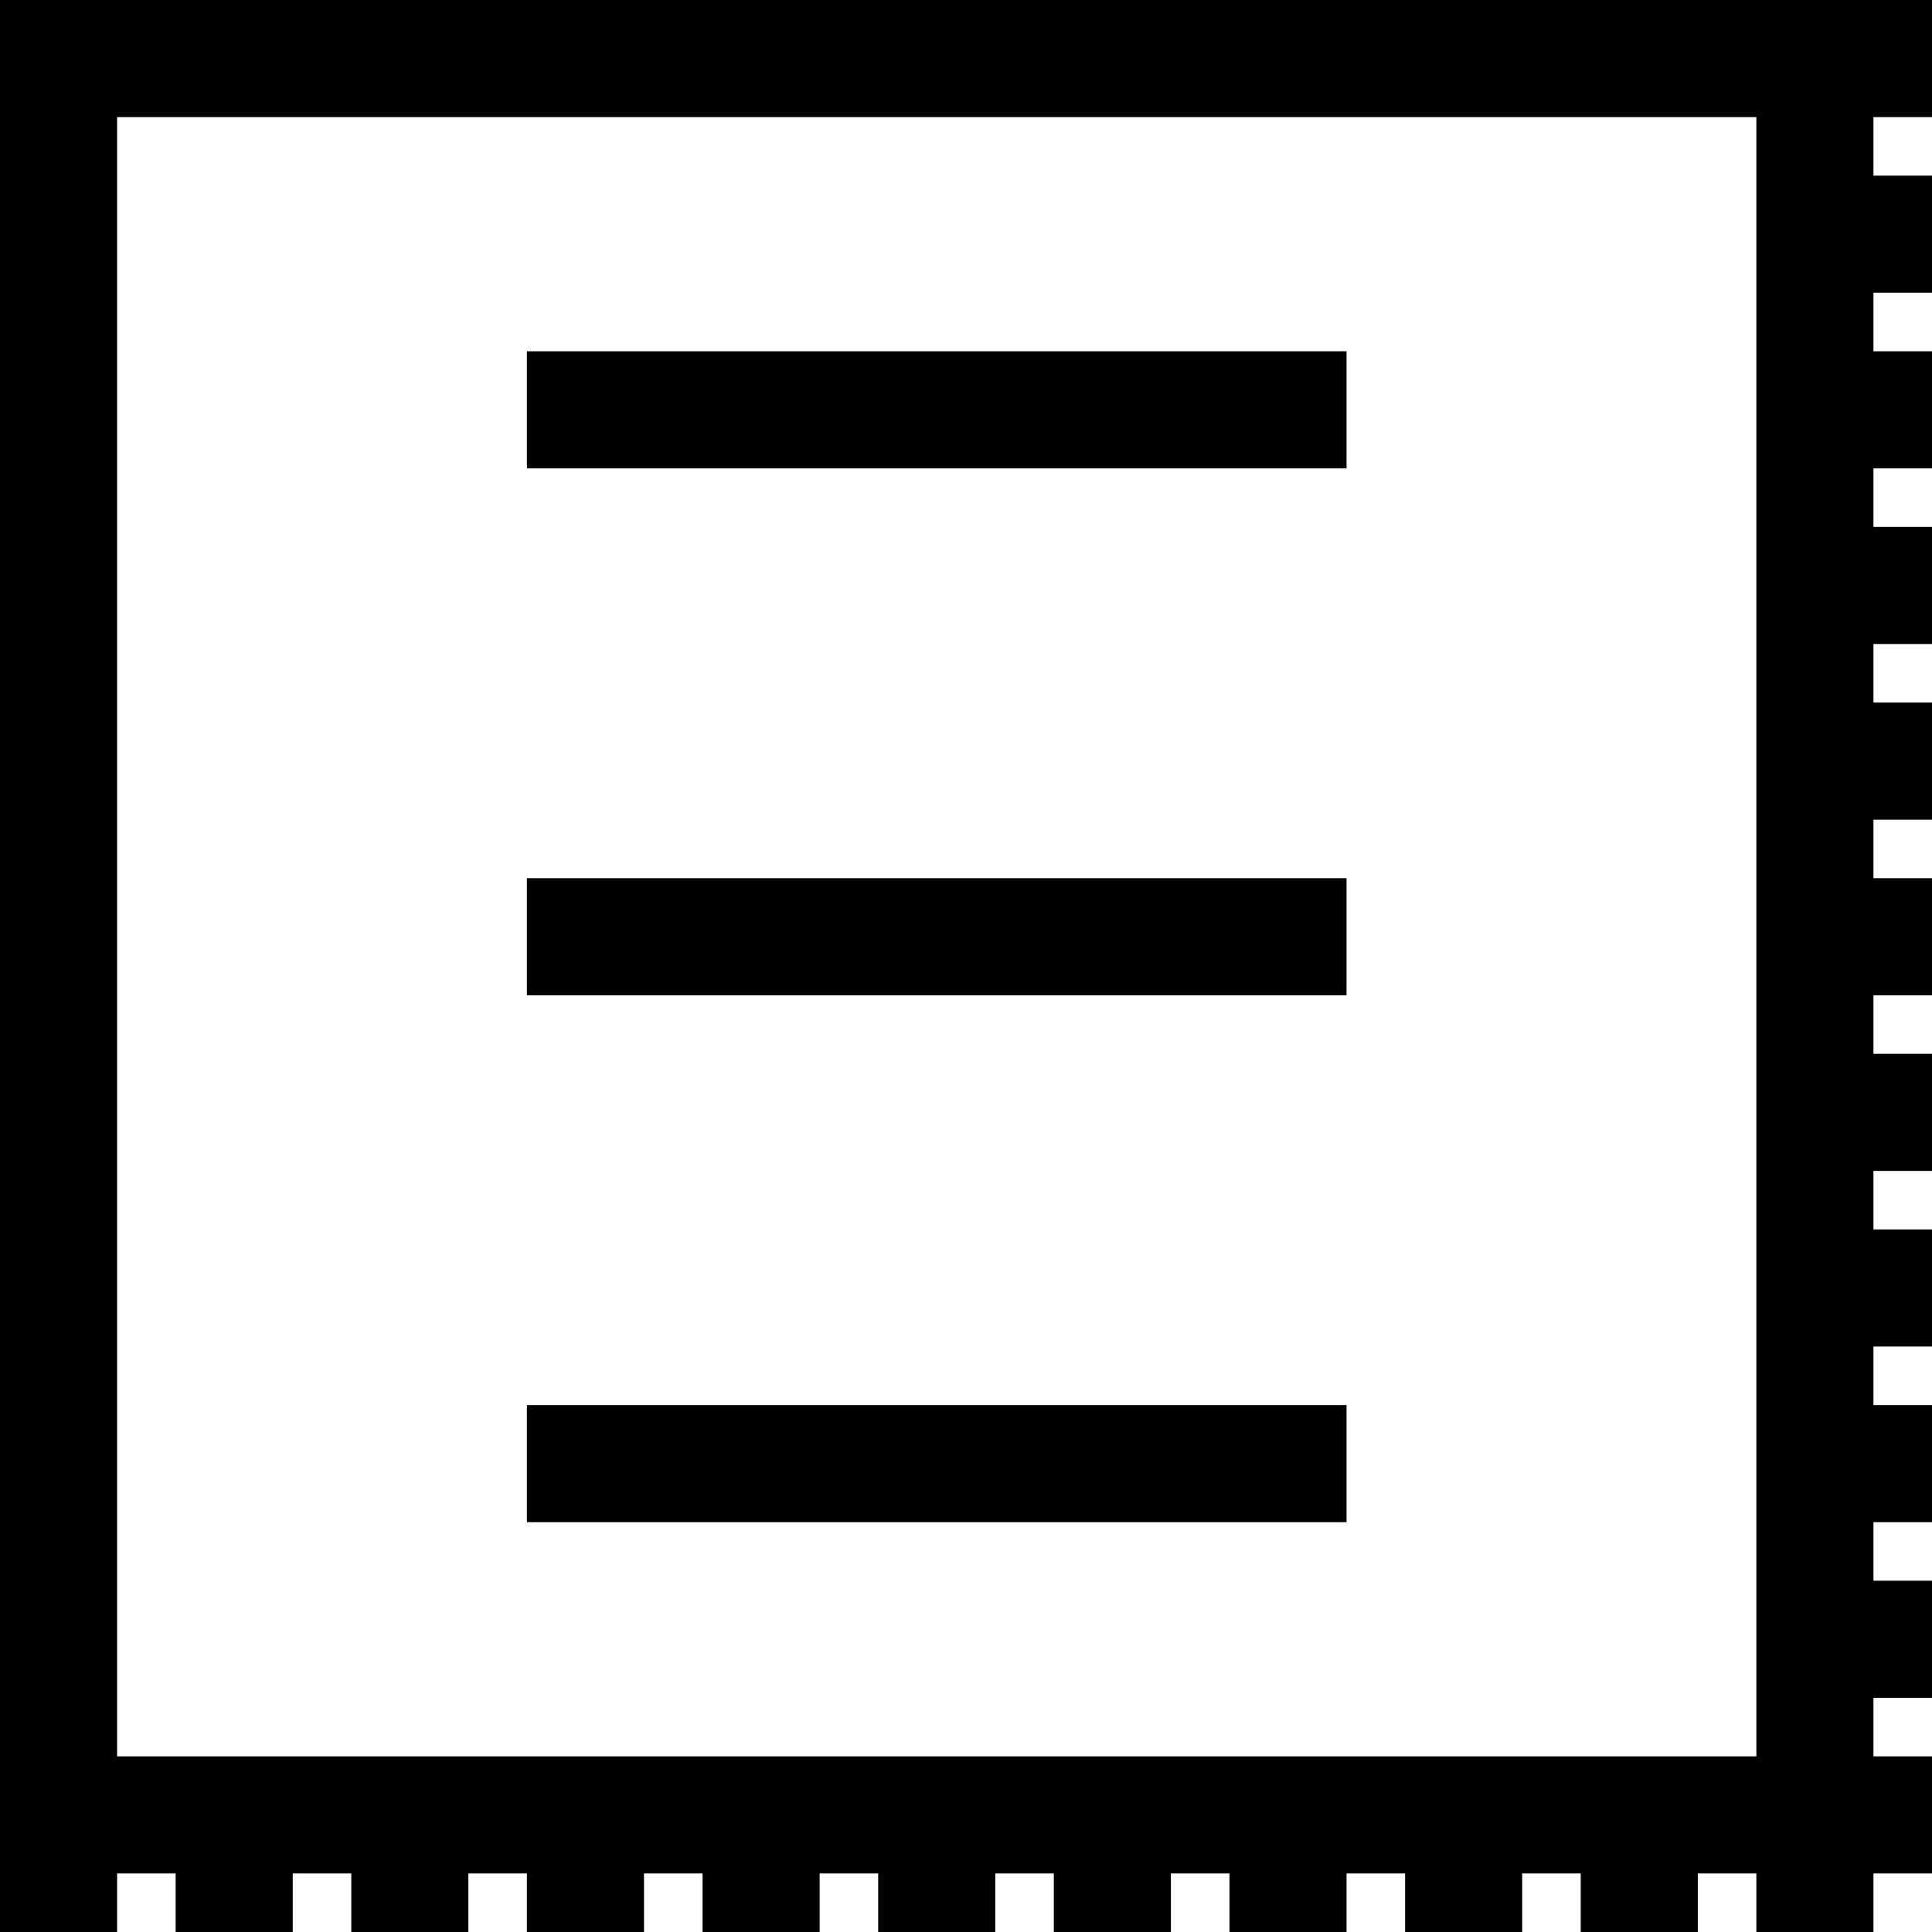
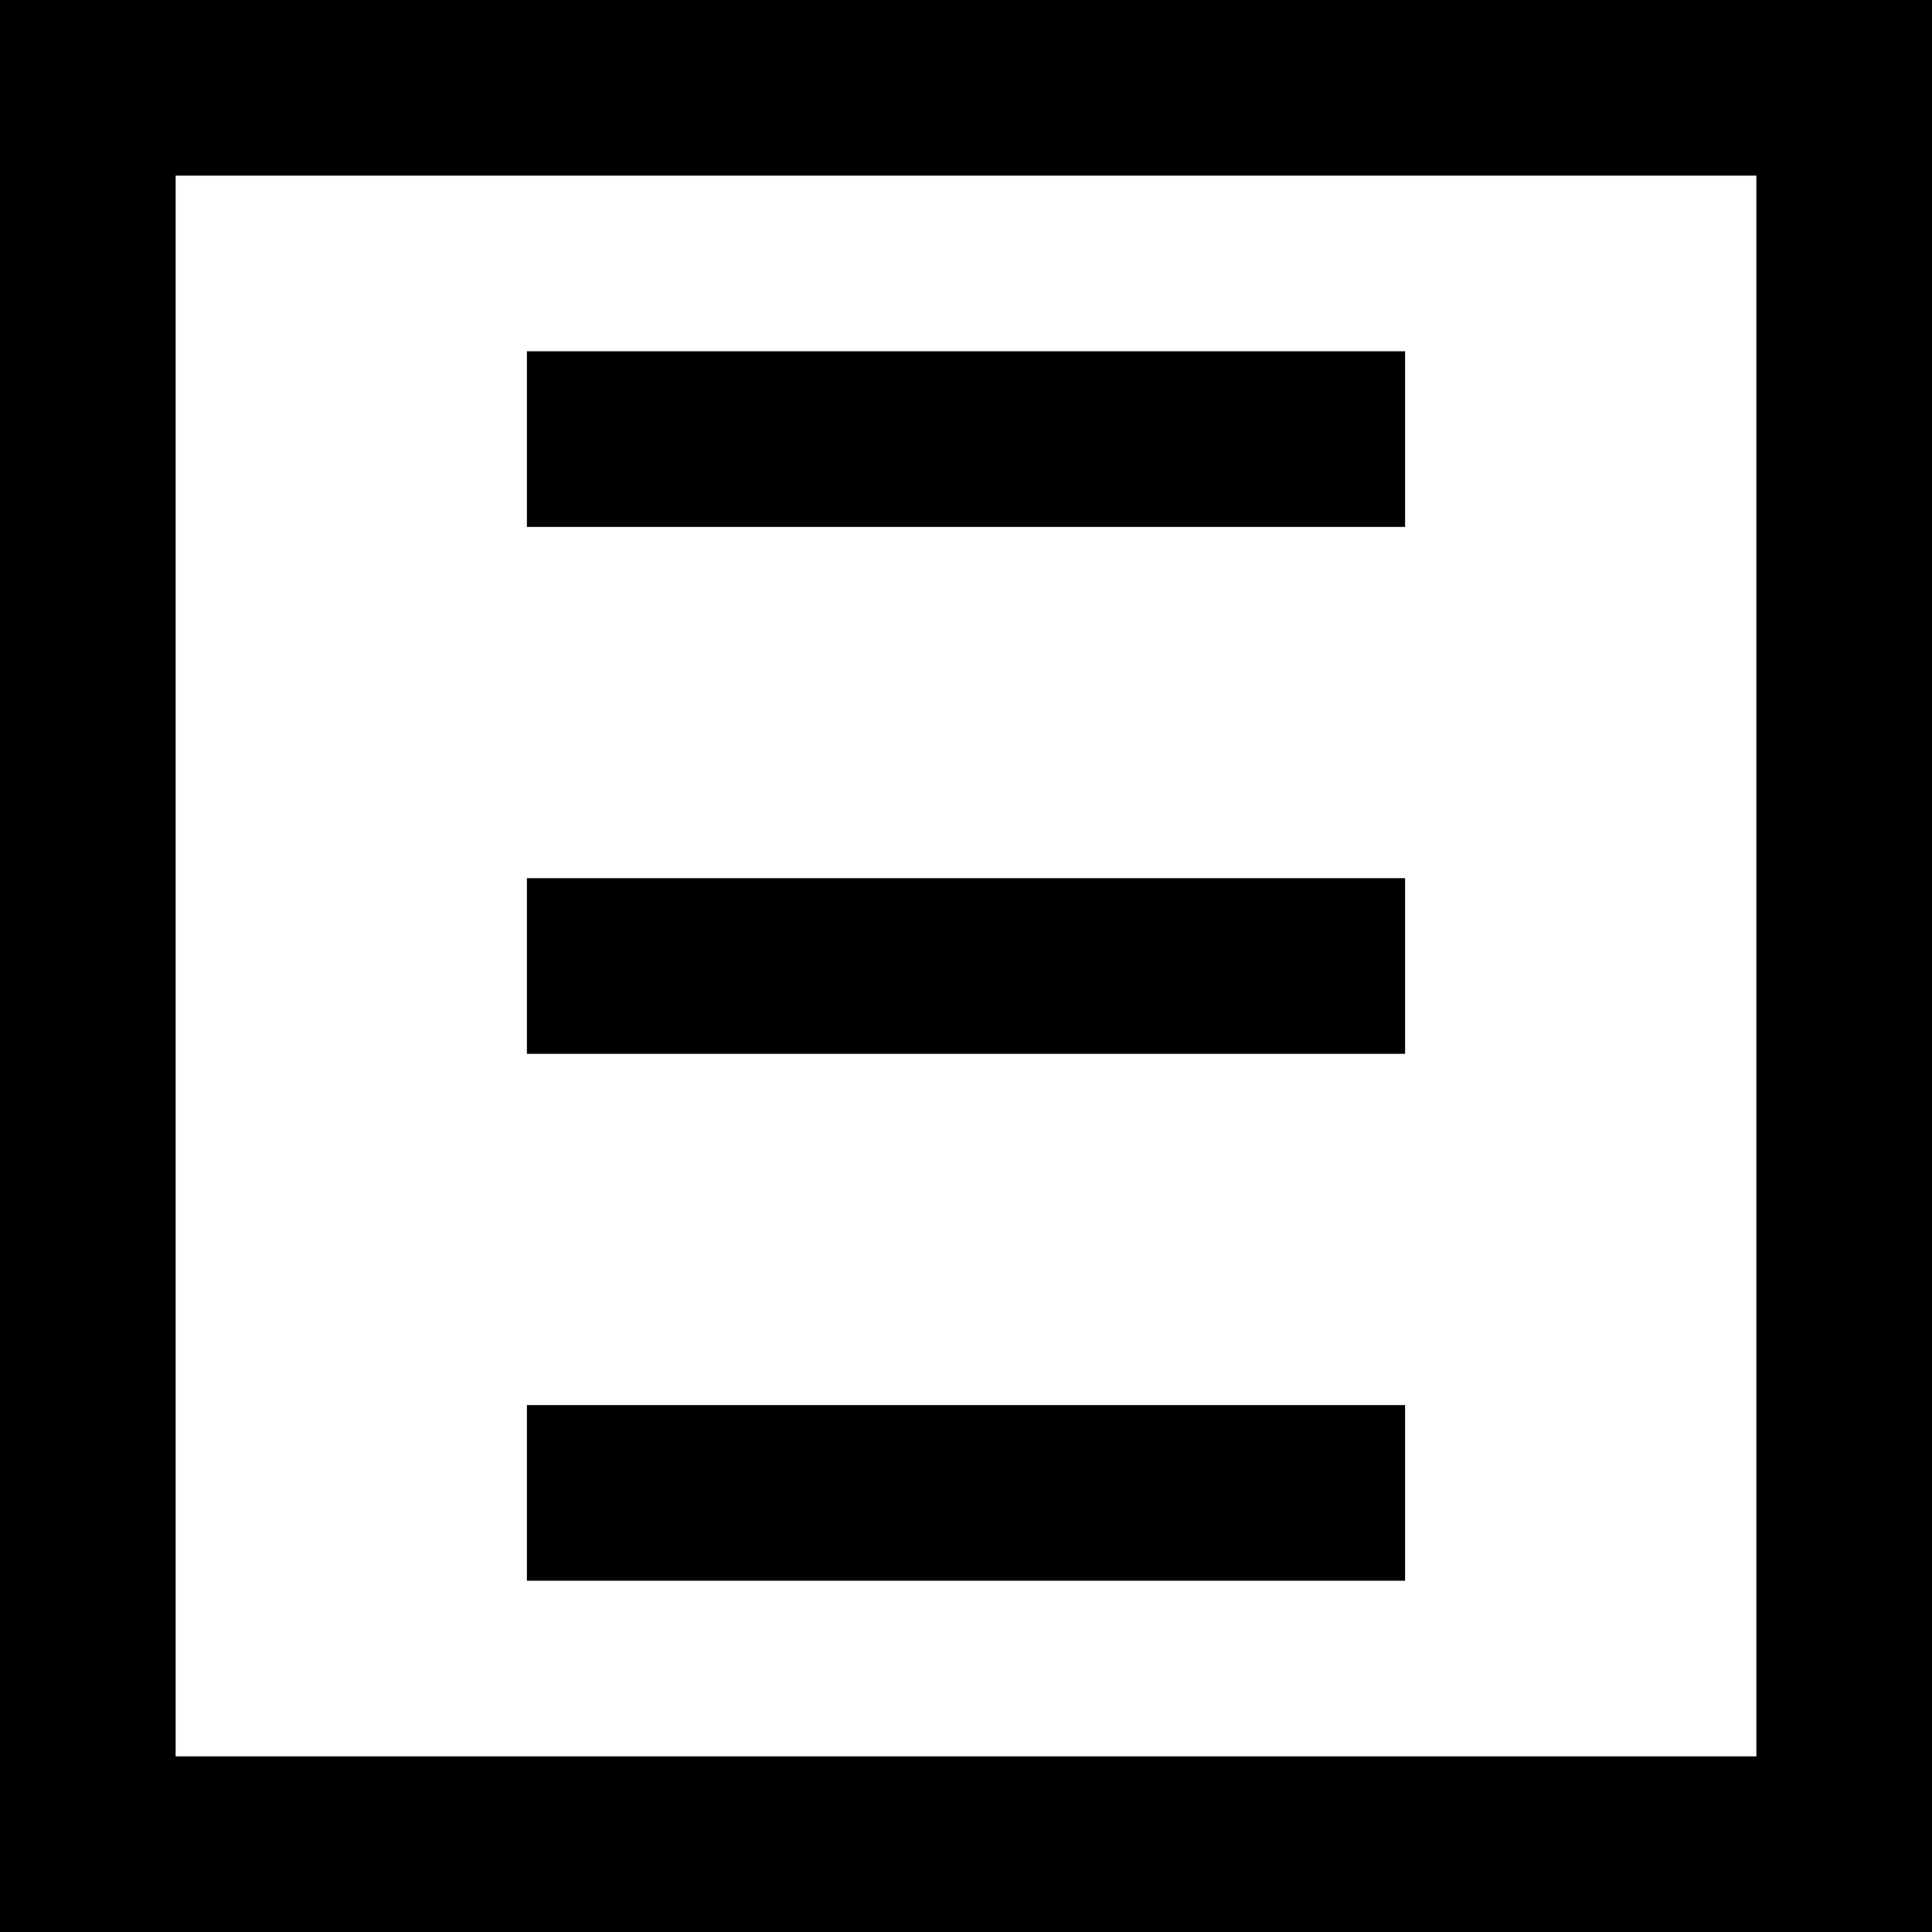
<svg xmlns="http://www.w3.org/2000/svg" id="hamburger" width="33" height="33" viewBox="0 0 33 33">
-   <path d="M0,0h33v2h-33zM0,3h2v2h-2zM30,3h3v2h-3zM0,6h2v2h-2zM9,6h14v2h-14zM30,6h3v2h-3zM0,9h2v2h-2zM30,9h3v2h-3zM0,12h2v2h-2zM30,12h3v2h-3zM0,15h2v2h-2zM9,15h14v2h-14zM30,15h3v2h-3zM0,18h2v2h-2zM30,18h3v2h-3zM0,21h2v2h-2zM30,21h3v2h-3zM0,24h2v2h-2zM9,24h14v2h-14zM30,24h3v2h-3zM0,27h2v2h-2zM30,27h3v2h-3zM0,30h33v2h-33zM0,0h2v33h-2zM3,0h2v2h-2zM3,30h2v3h-2zM6,0h2v2h-2zM6,30h2v3h-2zM9,0h2v2h-2zM9,6h2v2h-2zM9,15h2v2h-2zM9,24h2v2h-2zM9,30h2v3h-2zM12,0h2v2h-2zM12,6h2v2h-2zM12,15h2v2h-2zM12,24h2v2h-2zM12,30h2v3h-2zM15,0h2v2h-2zM15,6h2v2h-2zM15,15h2v2h-2zM15,24h2v2h-2zM15,30h2v3h-2zM18,0h2v2h-2zM18,6h2v2h-2zM18,15h2v2h-2zM18,24h2v2h-2zM18,30h2v3h-2zM21,0h2v2h-2zM21,6h2v2h-2zM21,15h2v2h-2zM21,24h2v2h-2zM21,30h2v3h-2zM24,0h2v2h-2zM24,30h2v3h-2zM27,0h2v2h-2zM27,30h2v3h-2zM30,0h2v33h-2z" fill="currentColor" />
+   <path d="M0,0h33v3h-33zM0,3h3v3h-3zM30,3h3v3h-3zM0,6h3v3h-3zM9,6h15v3h-15zM30,6h3v3h-3zM0,9h3v3h-3zM30,9h3v3h-3zM0,12h3v3h-3zM30,12h3v3h-3zM0,15h3v3h-3zM9,15h15v3h-15zM30,15h3v3h-3zM0,18h3v3h-3zM30,18h3v3h-3zM0,21h3v3h-3zM30,21h3v3h-3zM0,24h3v3h-3zM9,24h15v3h-15zM30,24h3v3h-3zM0,27h3v3h-3zM30,27h3v3h-3zM0,30h33v3h-33zM0,0h3v33h-3zM3,0h3v3h-3zM3,30h3v3h-3zM6,0h3v3h-3zM6,30h3v3h-3zM9,0h3v3h-3zM9,6h3v3h-3zM9,15h3v3h-3zM9,24h3v3h-3zM9,30h3v3h-3zM12,0h3v3h-3zM12,6h3v3h-3zM12,15h3v3h-3zM12,24h3v3h-3zM12,30h3v3h-3zM15,0h3v3h-3zM15,6h3v3h-3zM15,15h3v3h-3zM15,24h3v3h-3zM15,30h3v3h-3zM18,0h3v3h-3zM18,6h3v3h-3zM18,15h3v3h-3zM18,24h3v3h-3zM18,30h3v3h-3zM21,0h3v3h-3zM21,6h3v3h-3zM21,15h3v3h-3zM21,24h3v3h-3zM21,30h3v3h-3zM24,0h3v3h-3zM24,30h3v3h-3zM27,0h3v3h-3zM27,30h3v3h-3zM30,0h3v33h-3z" fill="currentColor" />
</svg>
